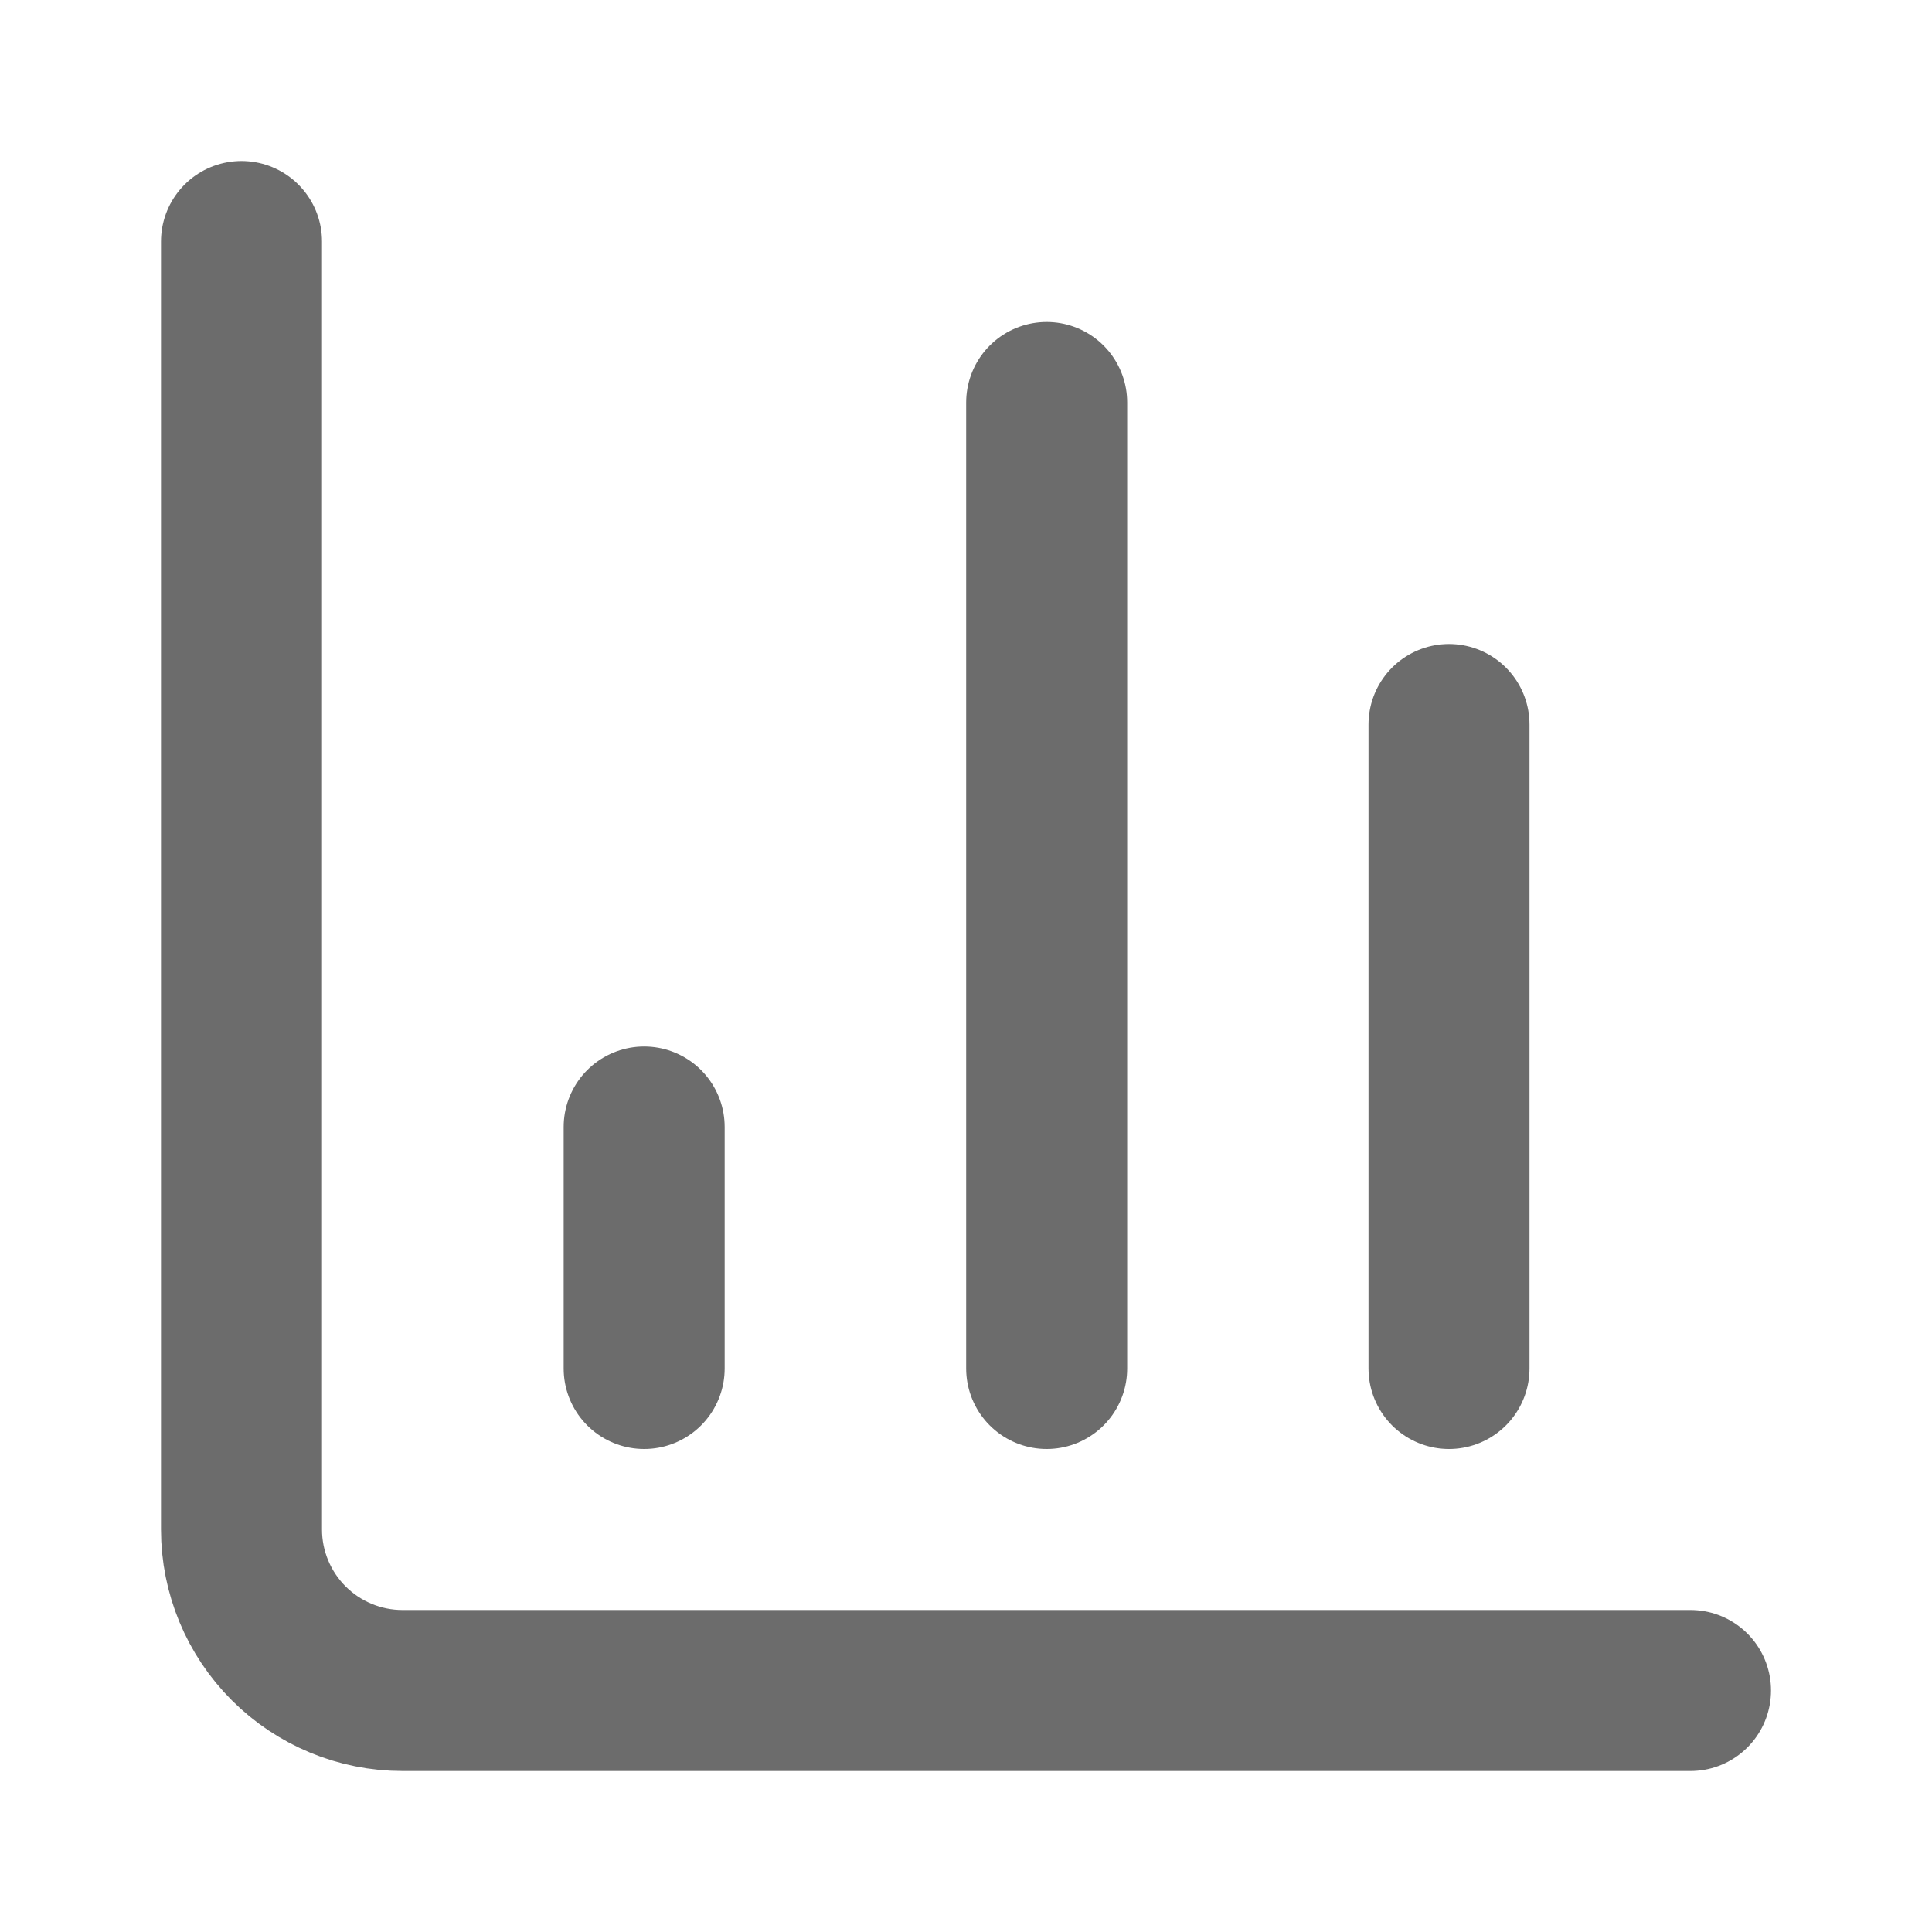
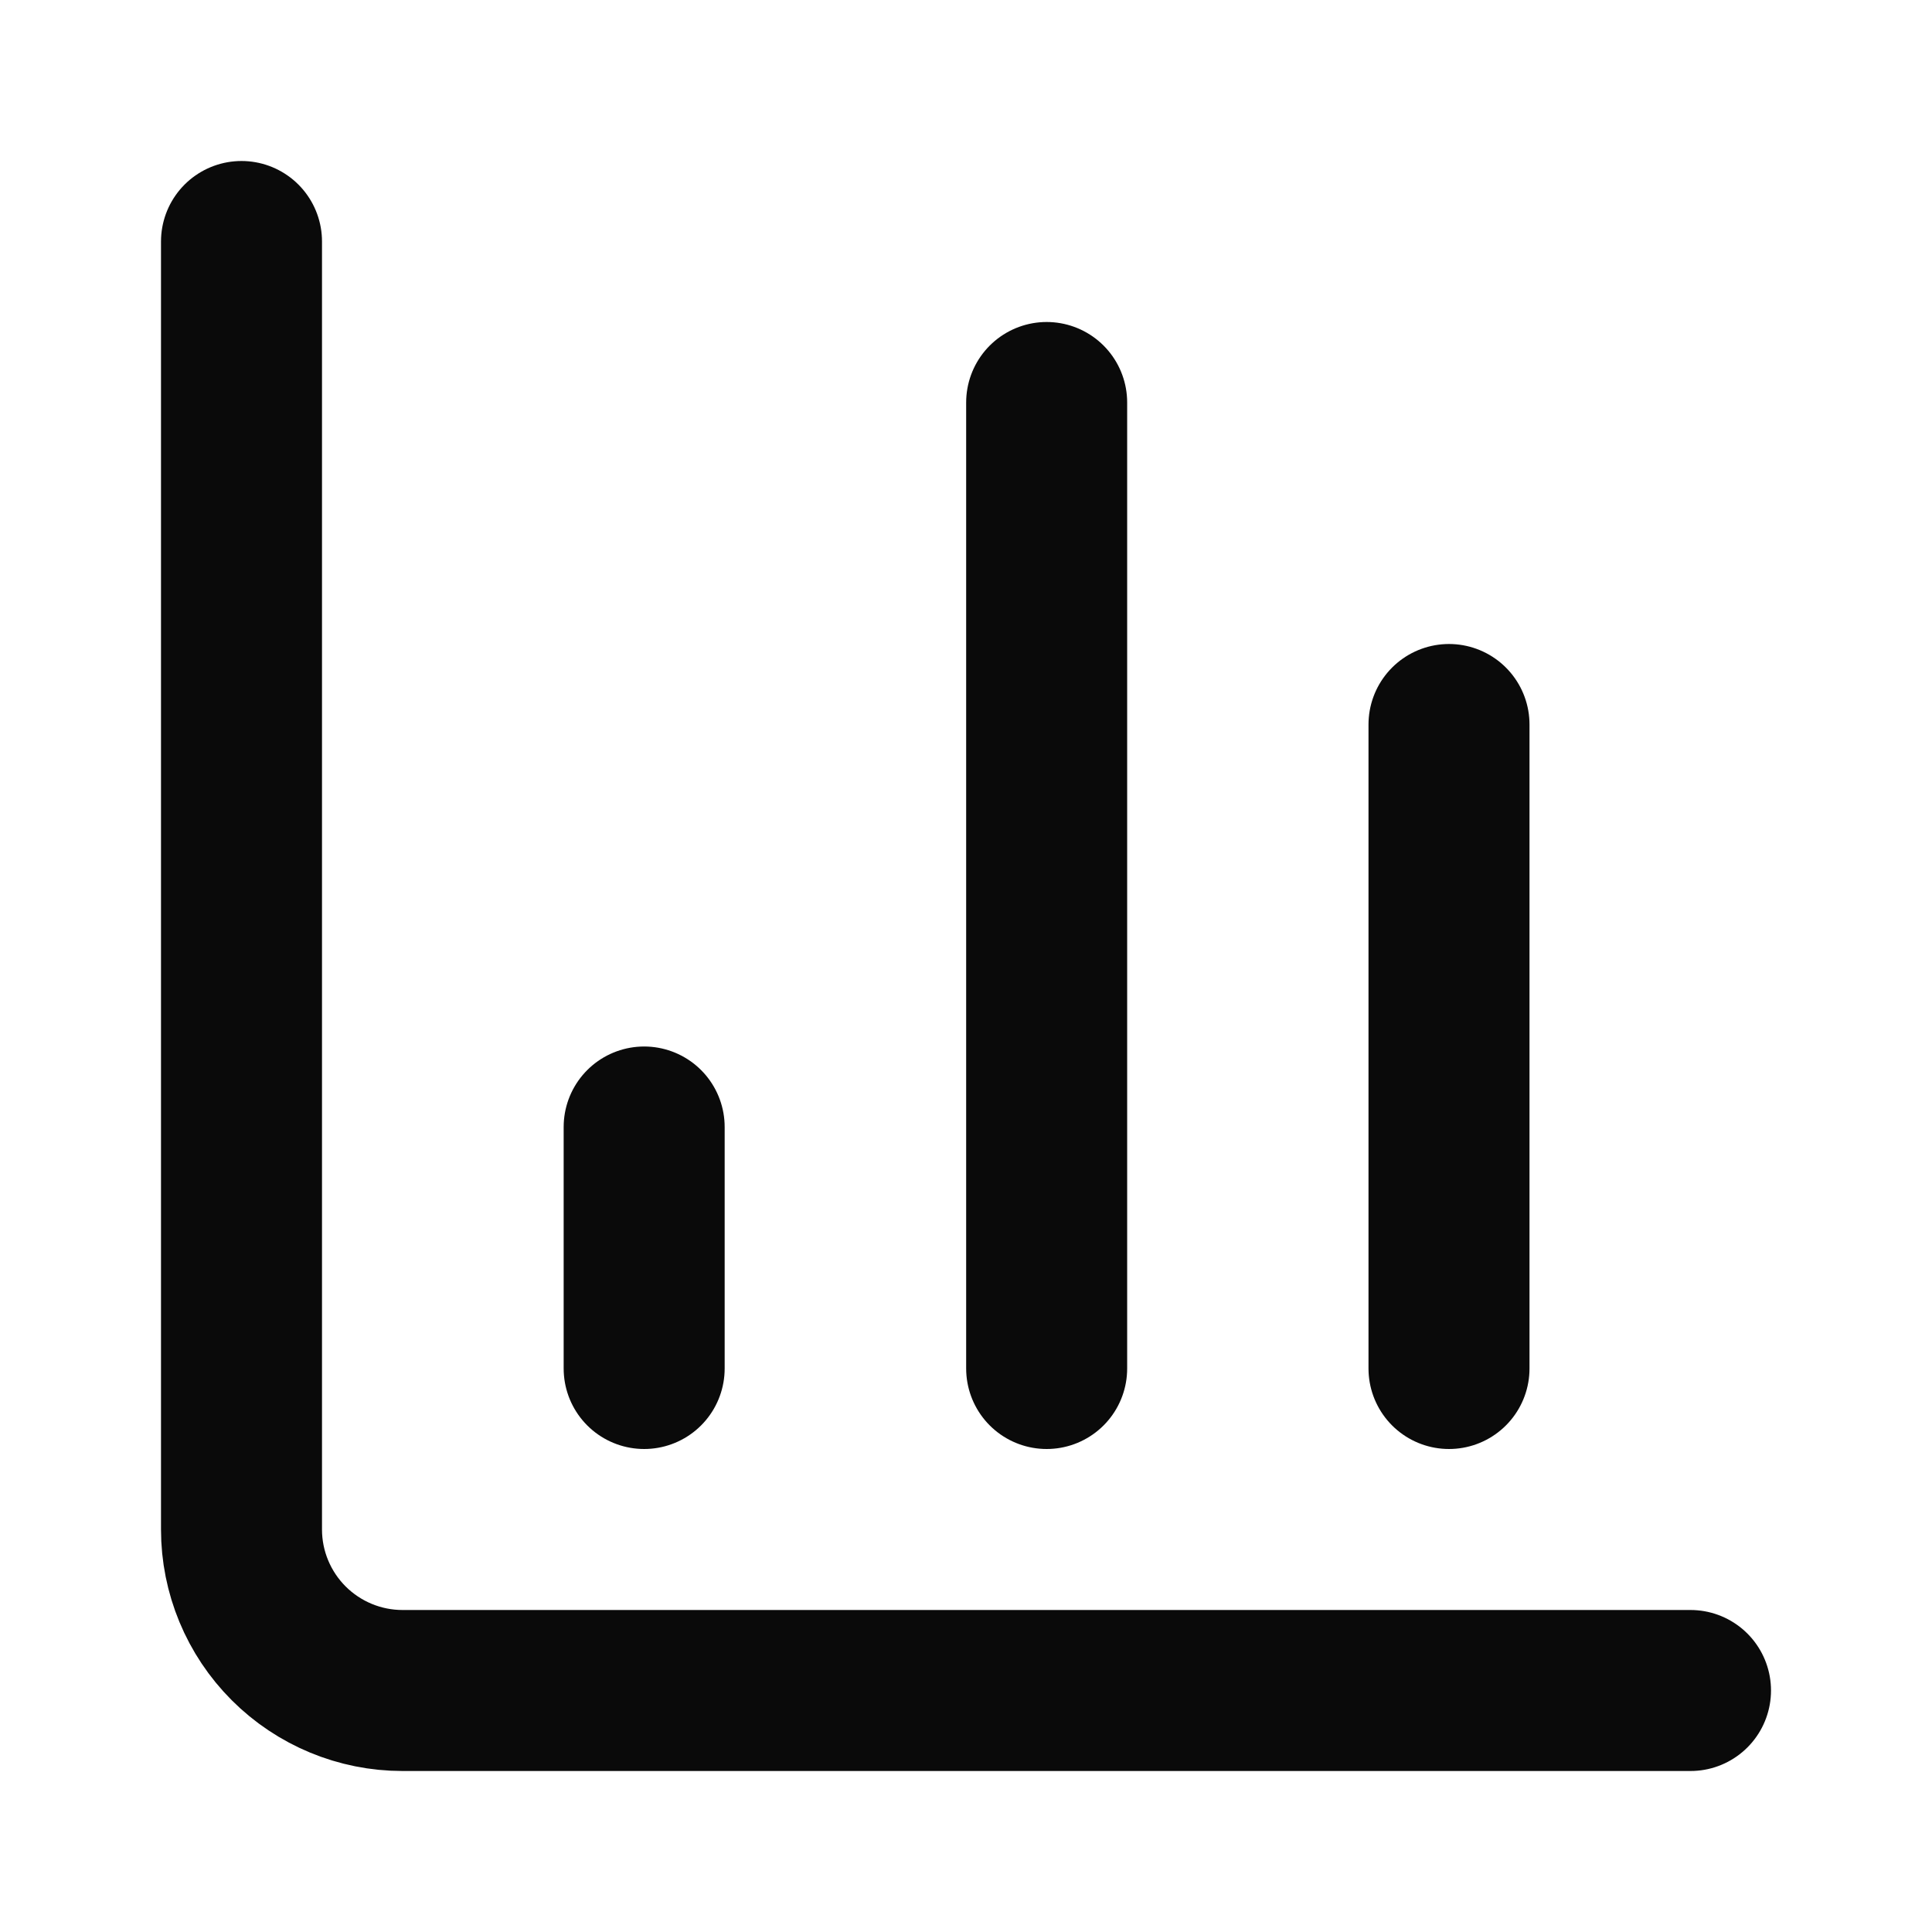
<svg xmlns="http://www.w3.org/2000/svg" width="24" height="24" viewBox="0 0 24 24" fill="none">
-   <path d="M3 3V19C3 19.53 3.211 20.039 3.586 20.414C3.961 20.789 4.47 21 5 21H21" stroke="#0A0A0A" stroke-opacity="0.6" stroke-width="2" stroke-linecap="round" stroke-linejoin="round" />
-   <path d="M18 17V9" stroke="#0A0A0A" stroke-opacity="0.6" stroke-width="2" stroke-linecap="round" stroke-linejoin="round" />
-   <path d="M13.002 17V5" stroke="#0A0A0A" stroke-opacity="0.6" stroke-width="2" stroke-linecap="round" stroke-linejoin="round" />
-   <path d="M8.002 17V14" stroke="#0A0A0A" stroke-opacity="0.6" stroke-width="2" stroke-linecap="round" stroke-linejoin="round" />
+   <path d="M3 3V19C3 19.53 3.211 20.039 3.586 20.414C3.961 20.789 4.47 21 5 21H21" stroke="#0A0A0A" stroke-width="2" stroke-linecap="round" stroke-linejoin="round" />
+   <path d="M18 17V9" stroke="#0A0A0A" stroke-width="2" stroke-linecap="round" stroke-linejoin="round" />
+   <path d="M13.002 17V5" stroke="#0A0A0A" stroke-width="2" stroke-linecap="round" stroke-linejoin="round" />
+   <path d="M8.002 17V14" stroke="#0A0A0A" stroke-width="2" stroke-linecap="round" stroke-linejoin="round" />
</svg>
